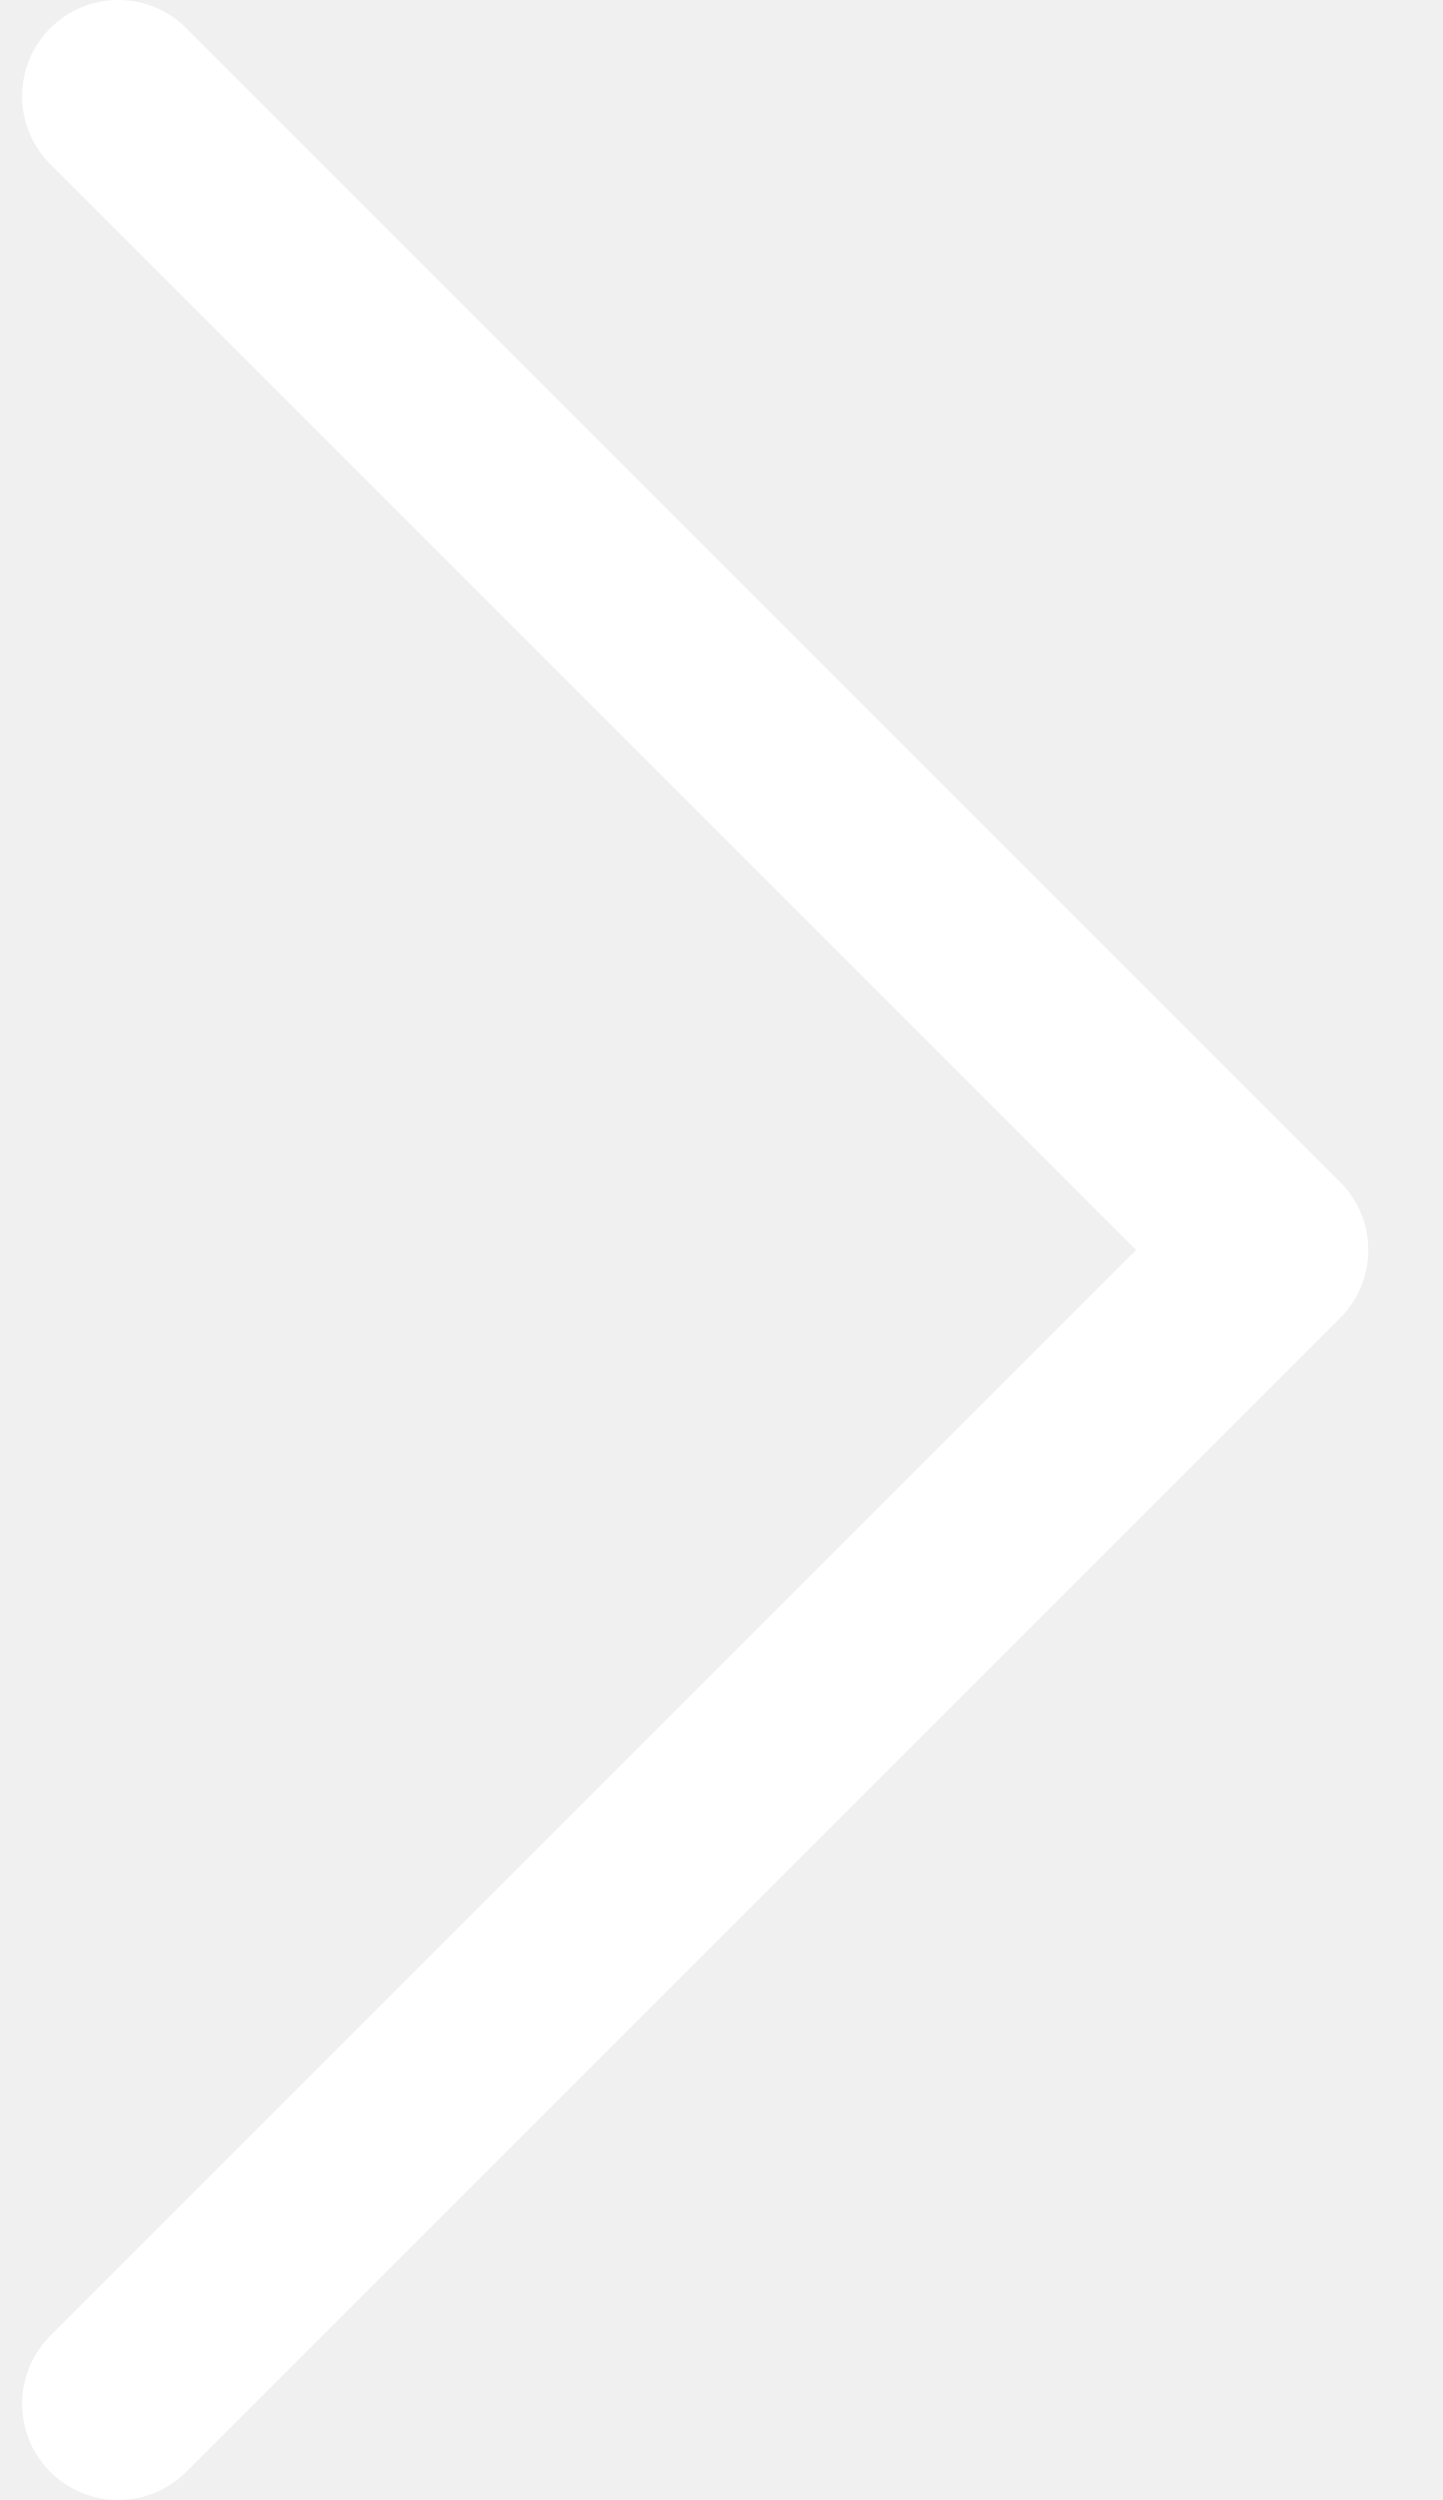
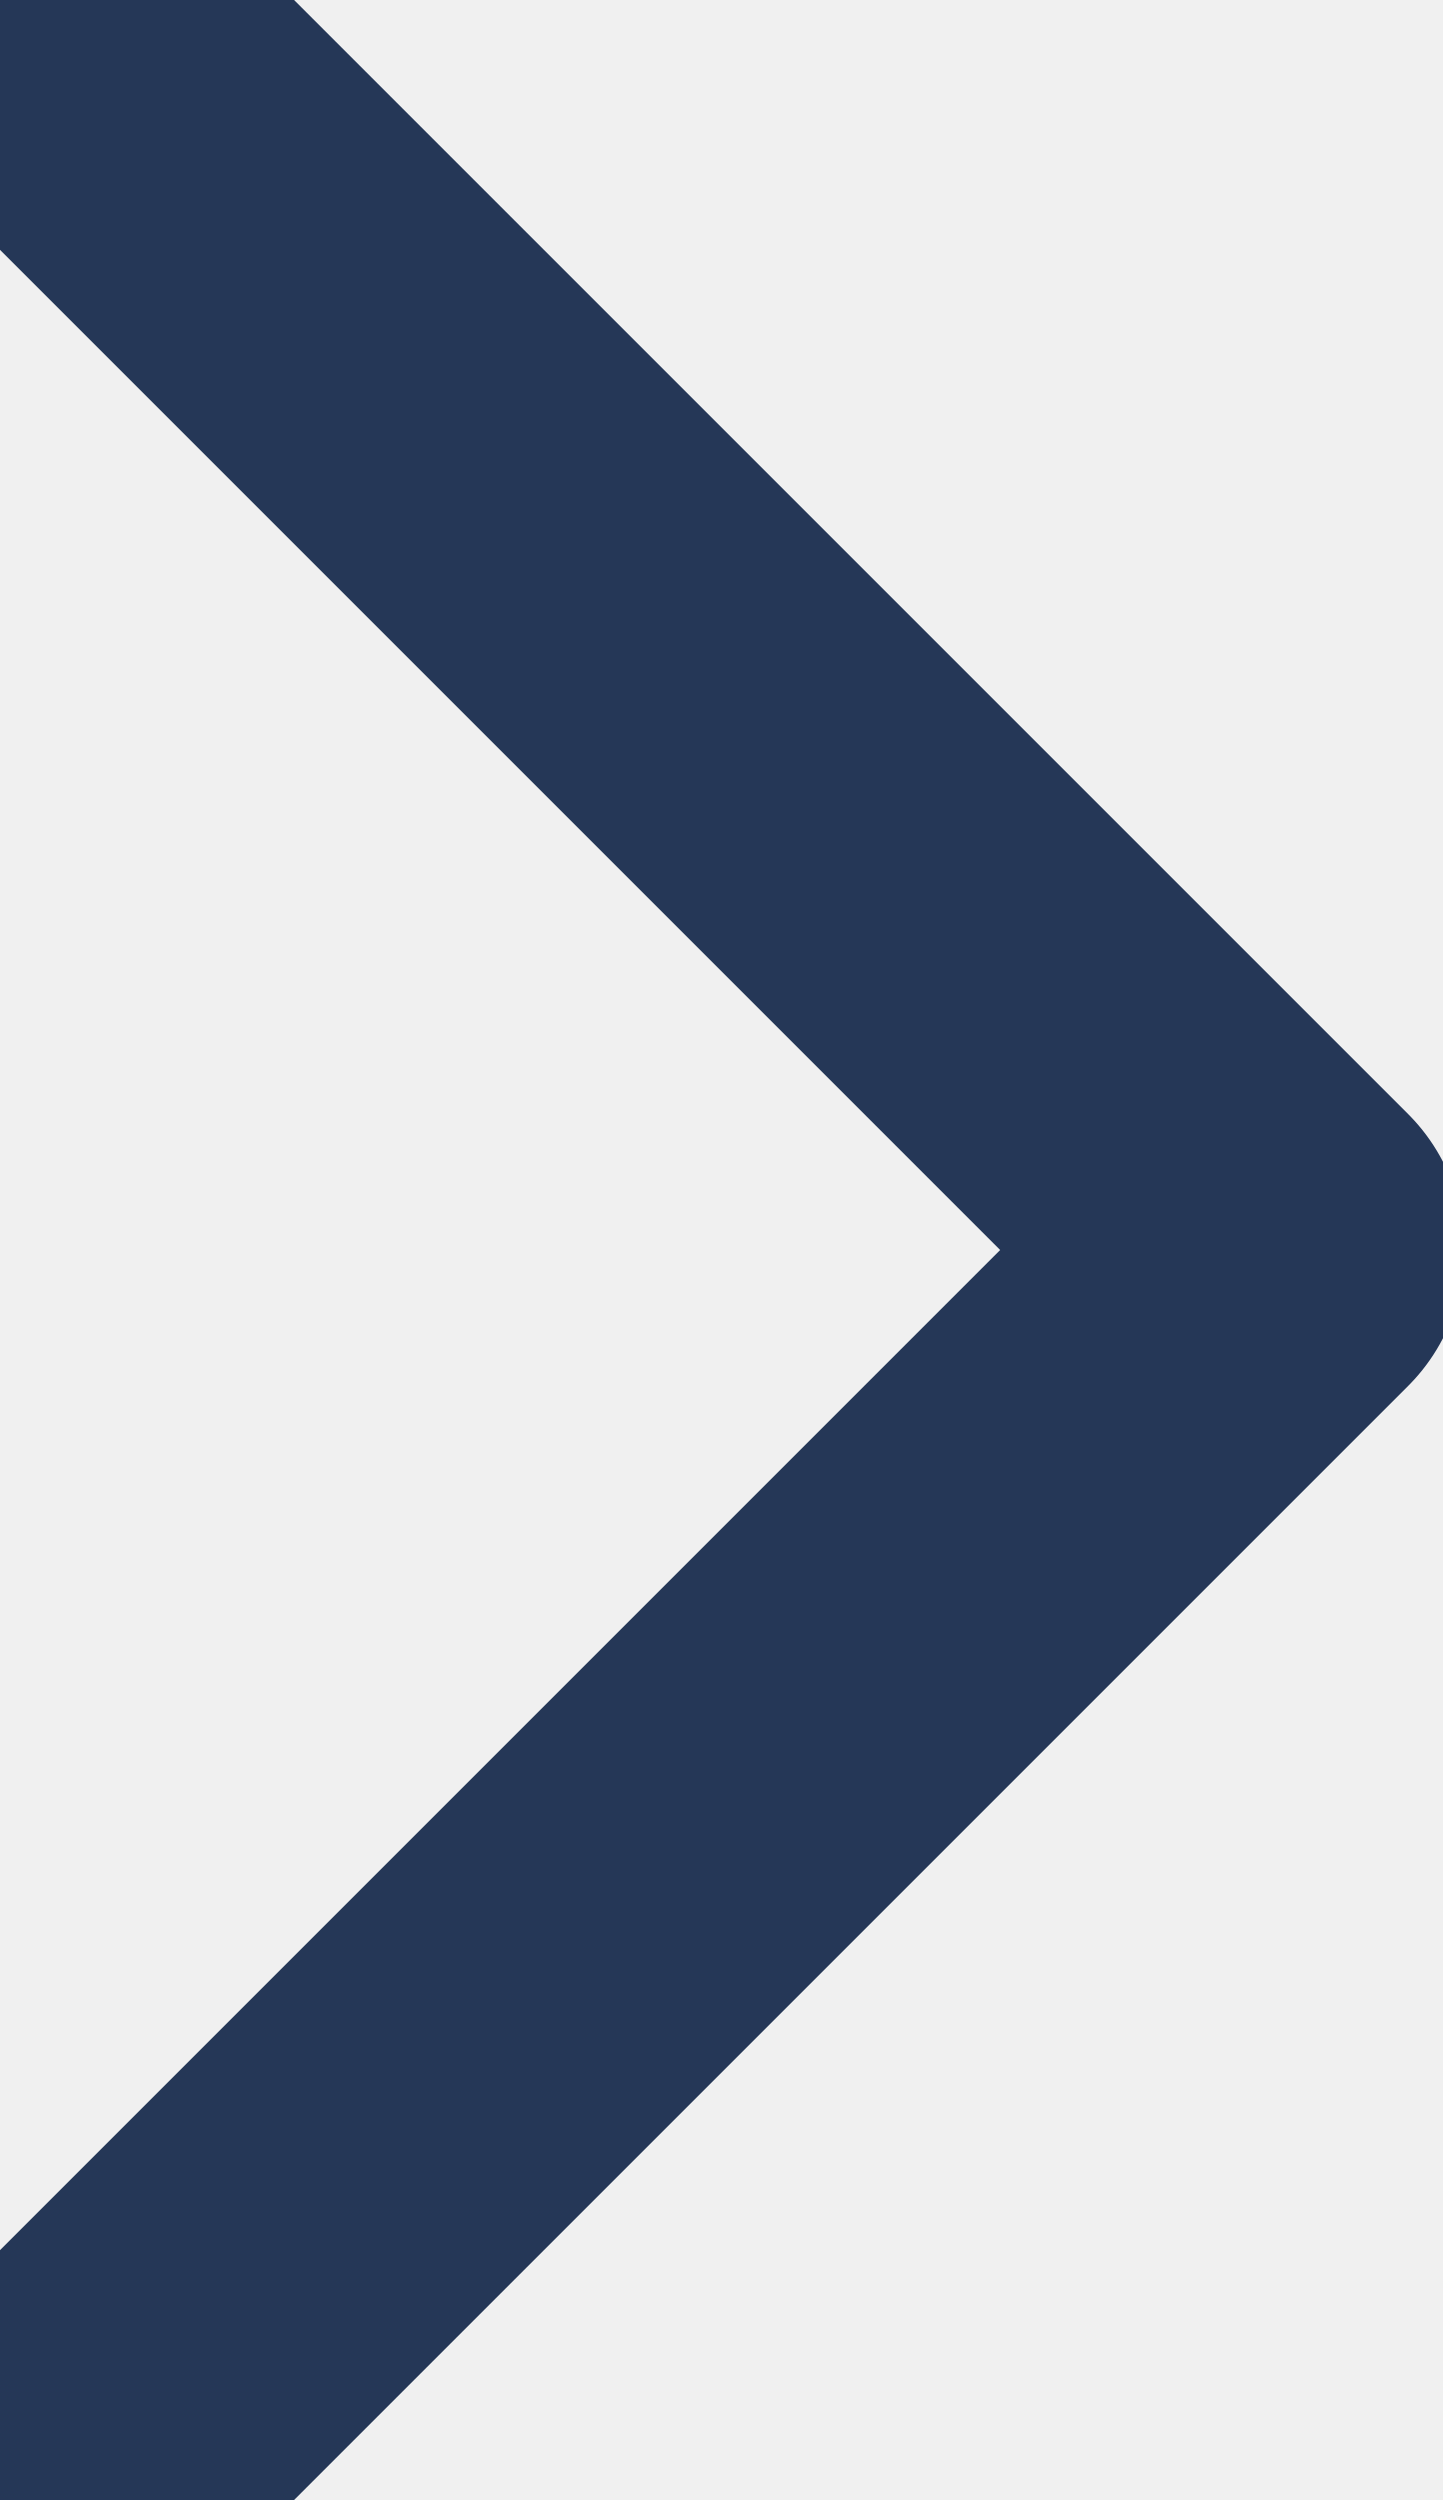
<svg xmlns="http://www.w3.org/2000/svg" width="15" height="26" viewBox="0 0 15 26" fill="none">
-   <path d="M1.23 1L13.23 13L1.23 25" stroke="white" stroke-width="2" stroke-linecap="round" stroke-linejoin="round" />
+   <path d="M1.23 1L13.23 13L1.23 25" stroke="#253757" stroke-width="4" stroke-linecap="round" stroke-linejoin="round" />
</svg>
